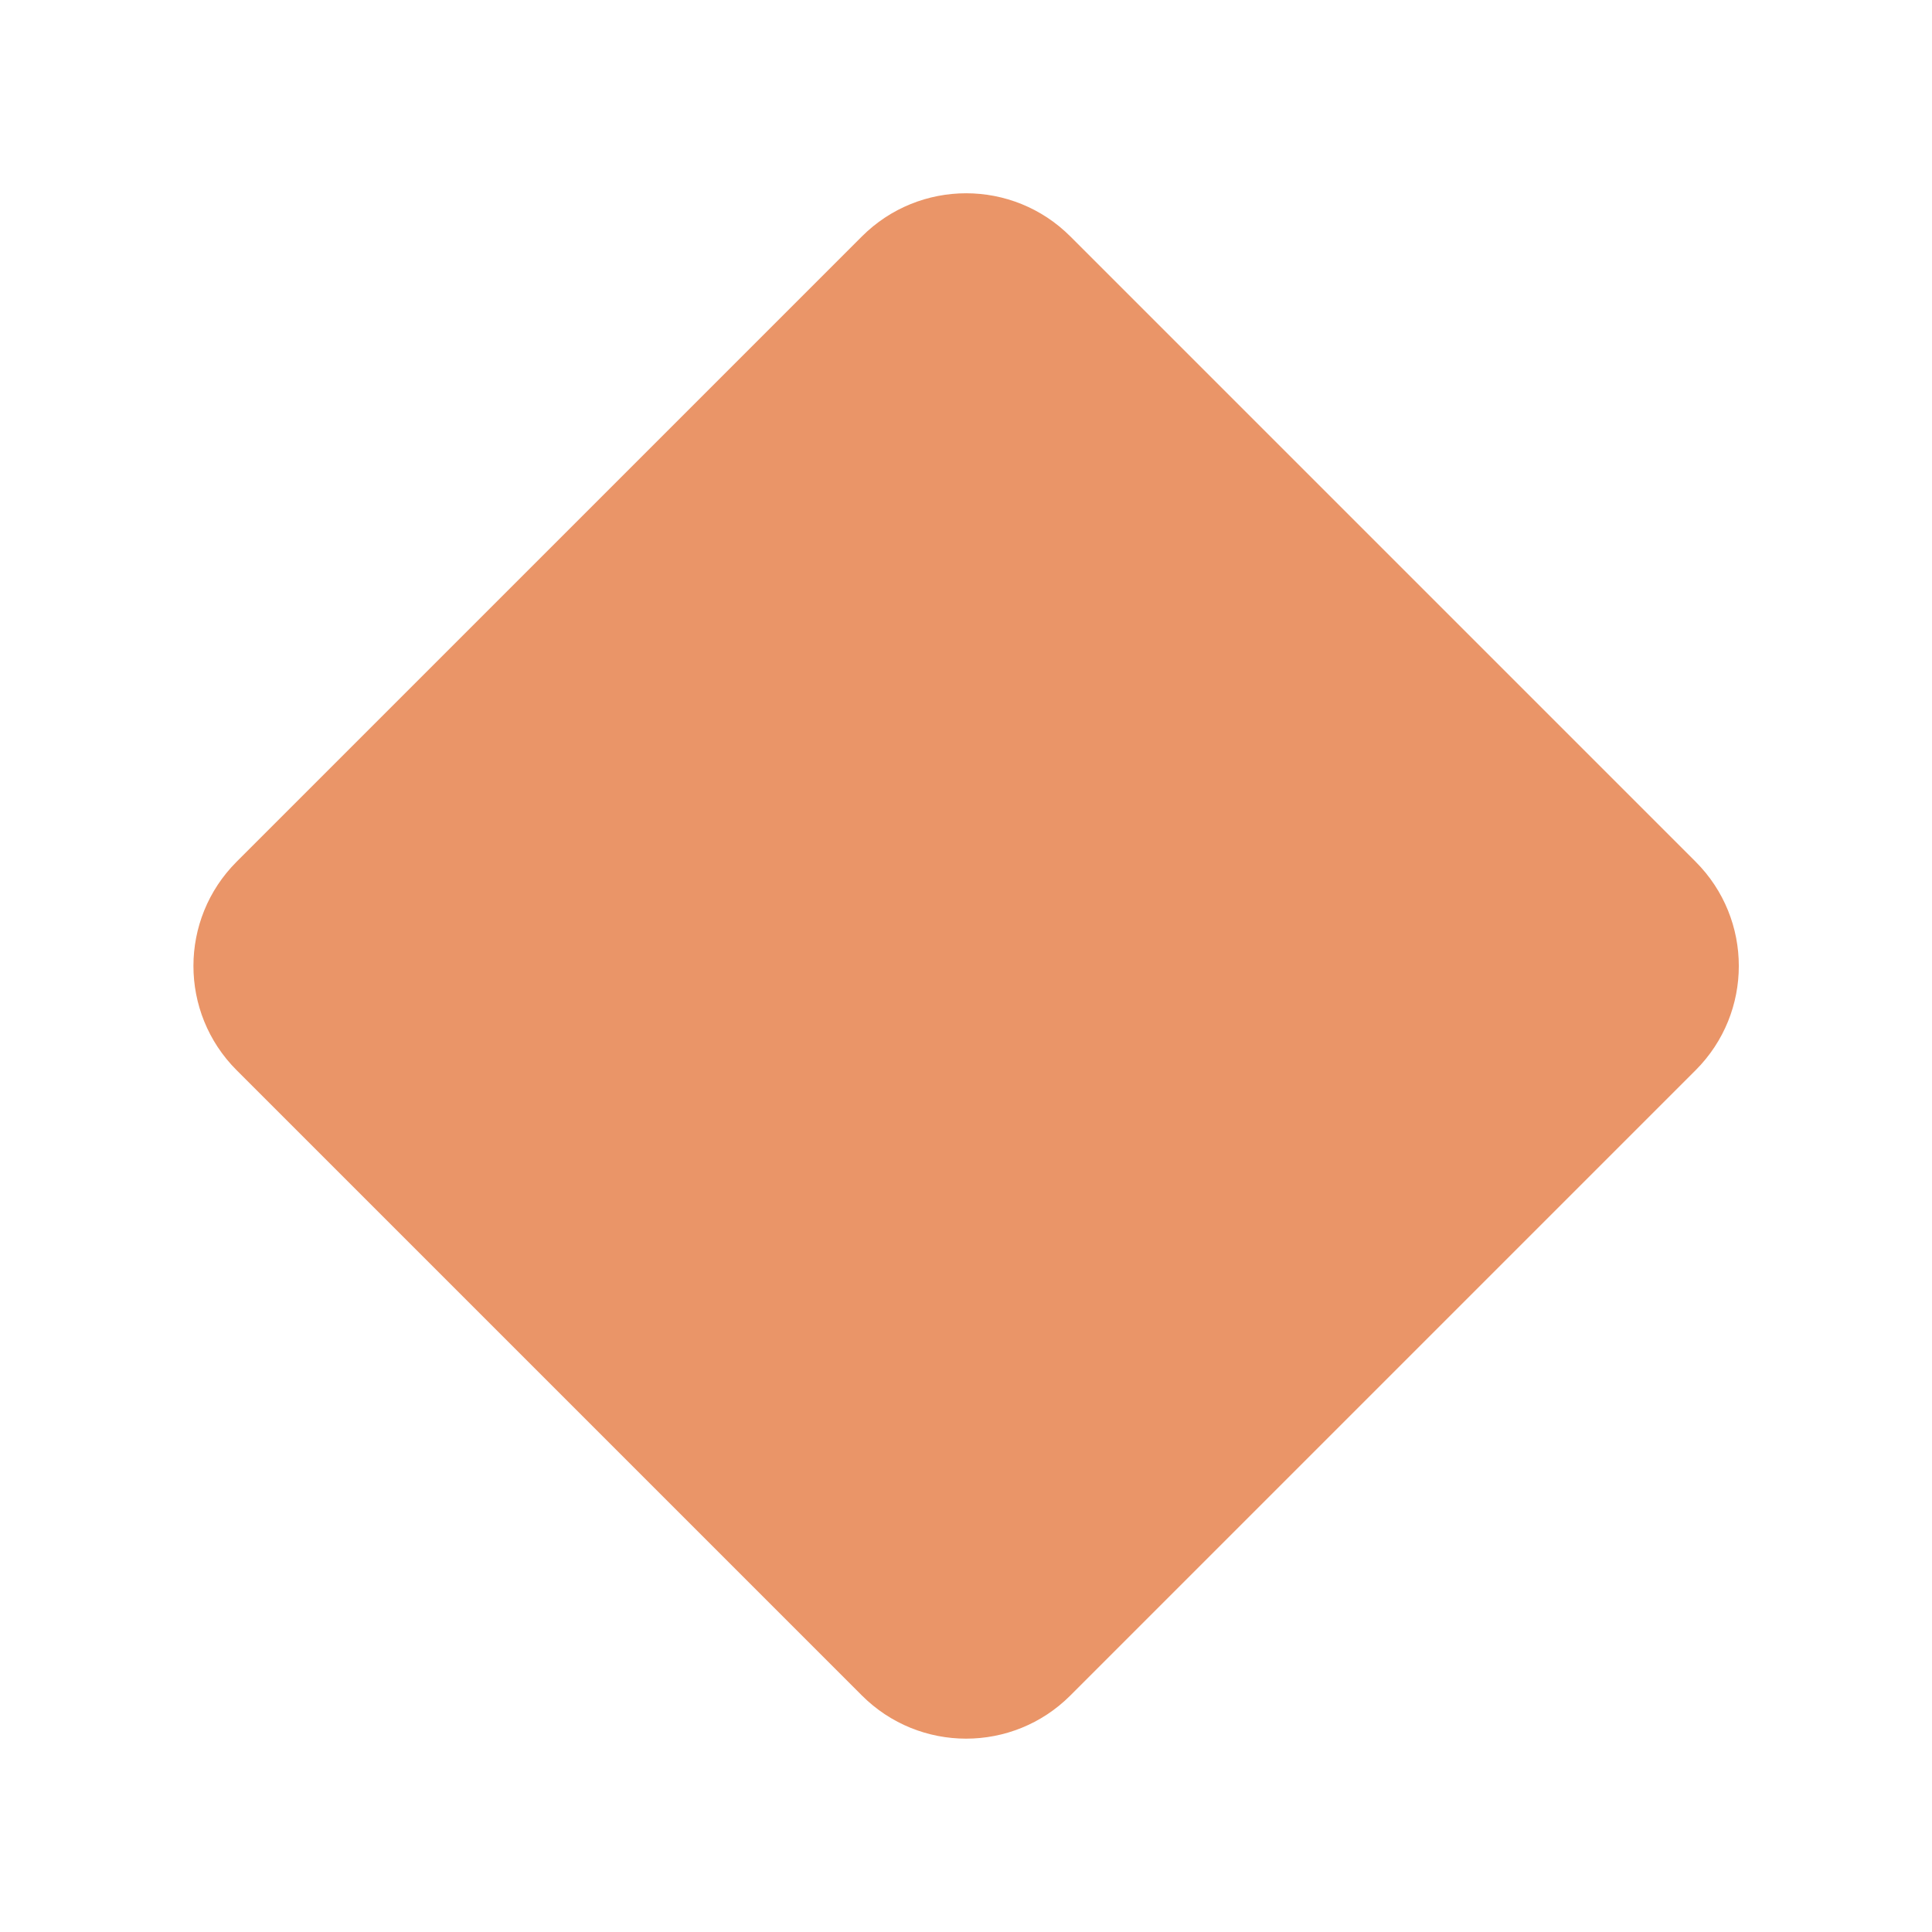
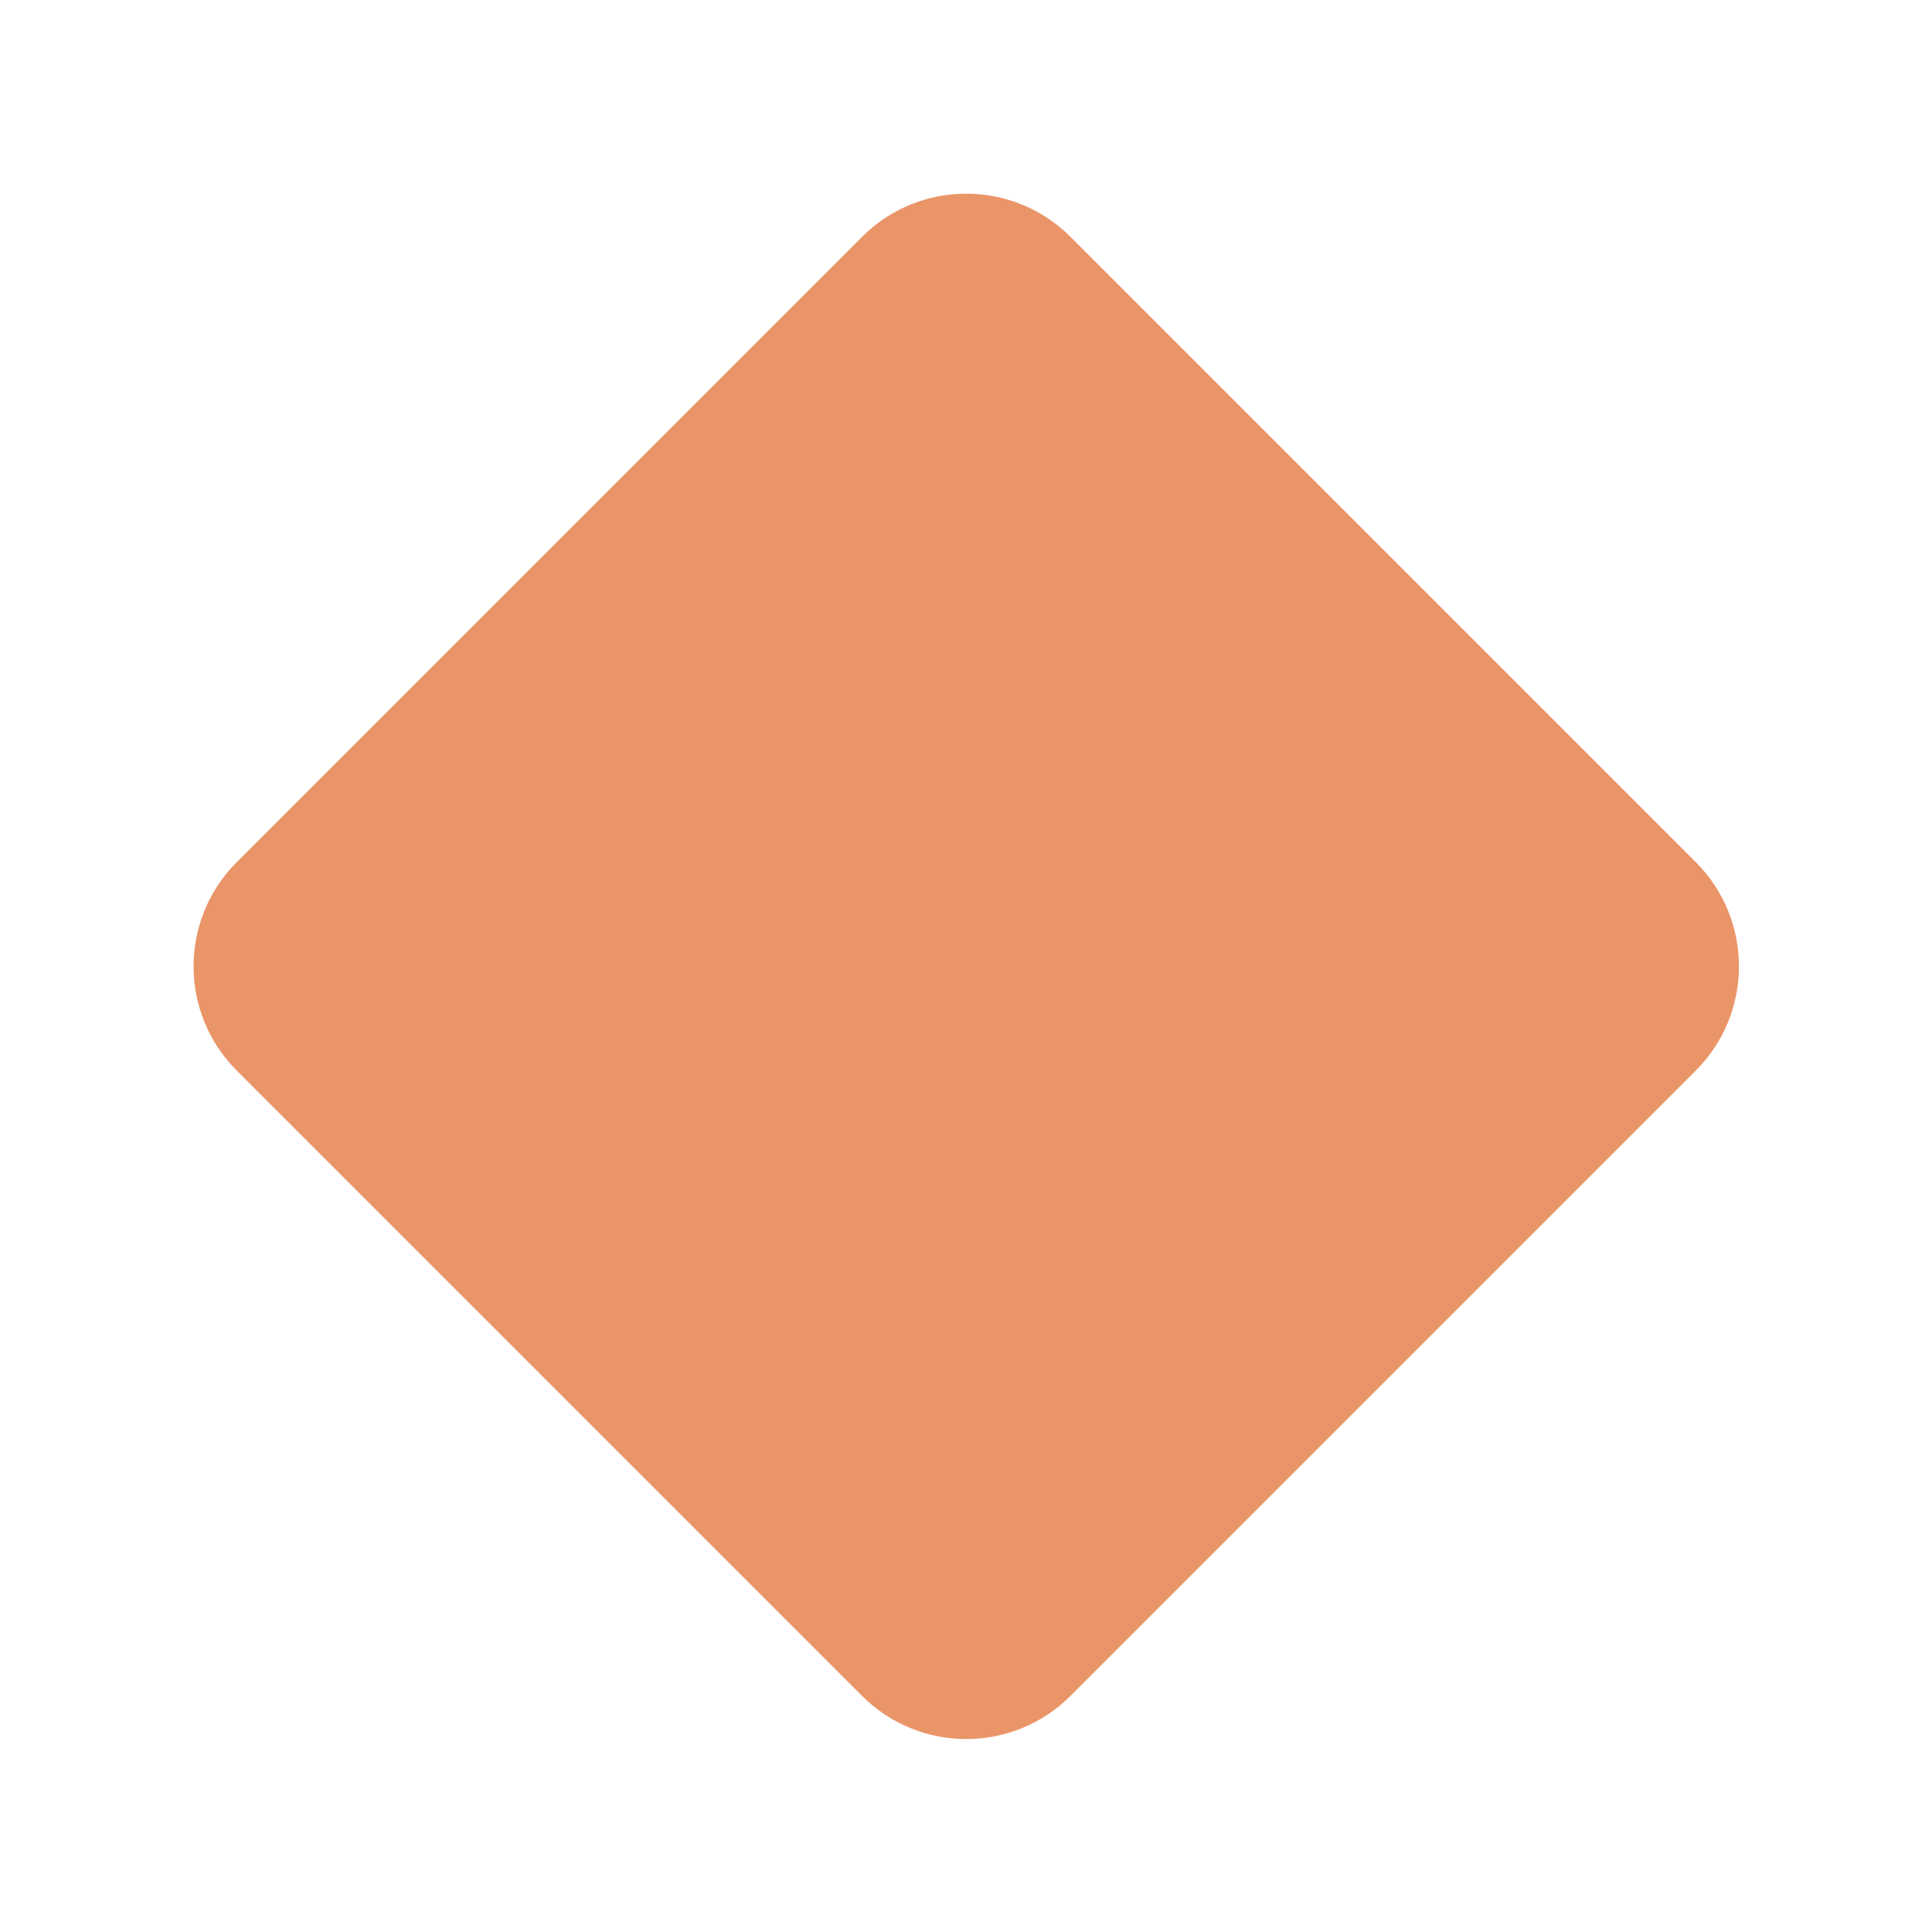
- <svg xmlns="http://www.w3.org/2000/svg" height="10" viewBox="0 0 10 10" width="10">
-   <rect fill="#ea9568" height="6.103" ry=".763" transform="matrix(.7071068 -.7071068 .7071068 .7071068 0 -1042.4)" width="6.103" x="-740.139" y="741.108" />
+ <svg xmlns="http://www.w3.org/2000/svg" width="10" height="10" version="1.1" viewBox="0 0 10 10">
+   <g transform="translate(0,-1042.4)">
+     <rect transform="rotate(-45)" x="-740.14" y="741.11" width="6.103" height="6.103" ry=".763" fill="#ea9568" />
+   </g>
</svg>
